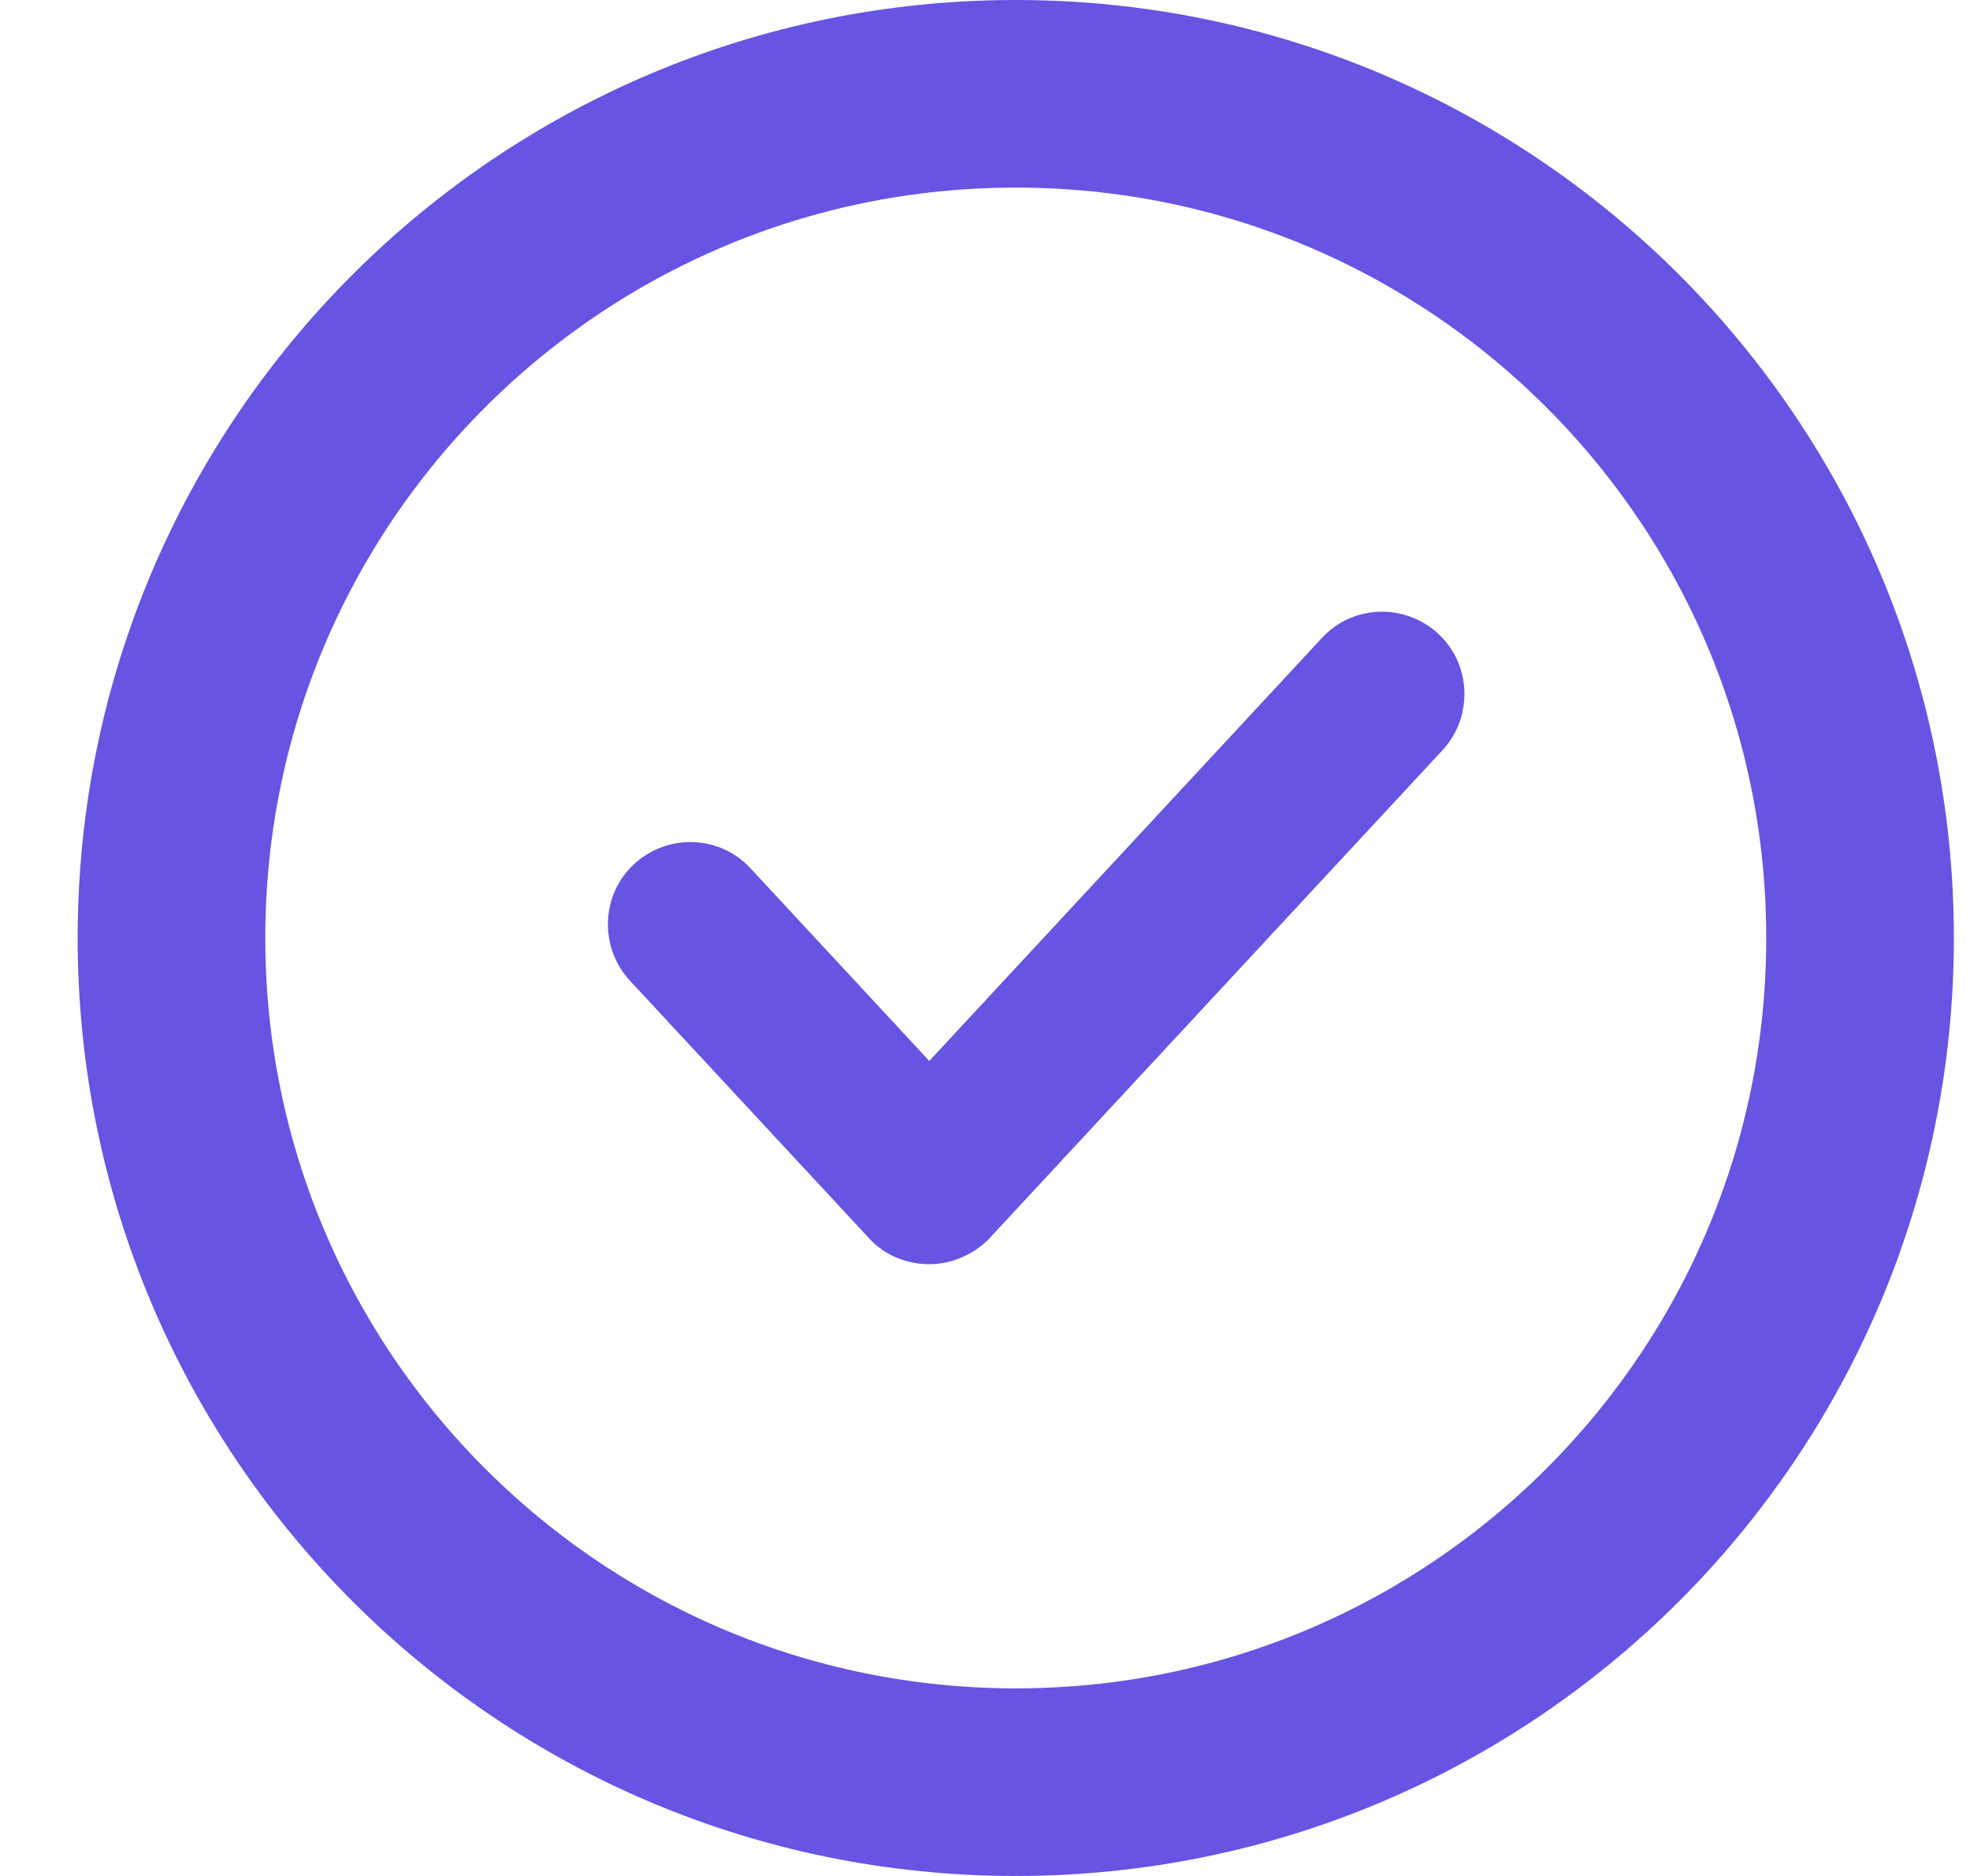
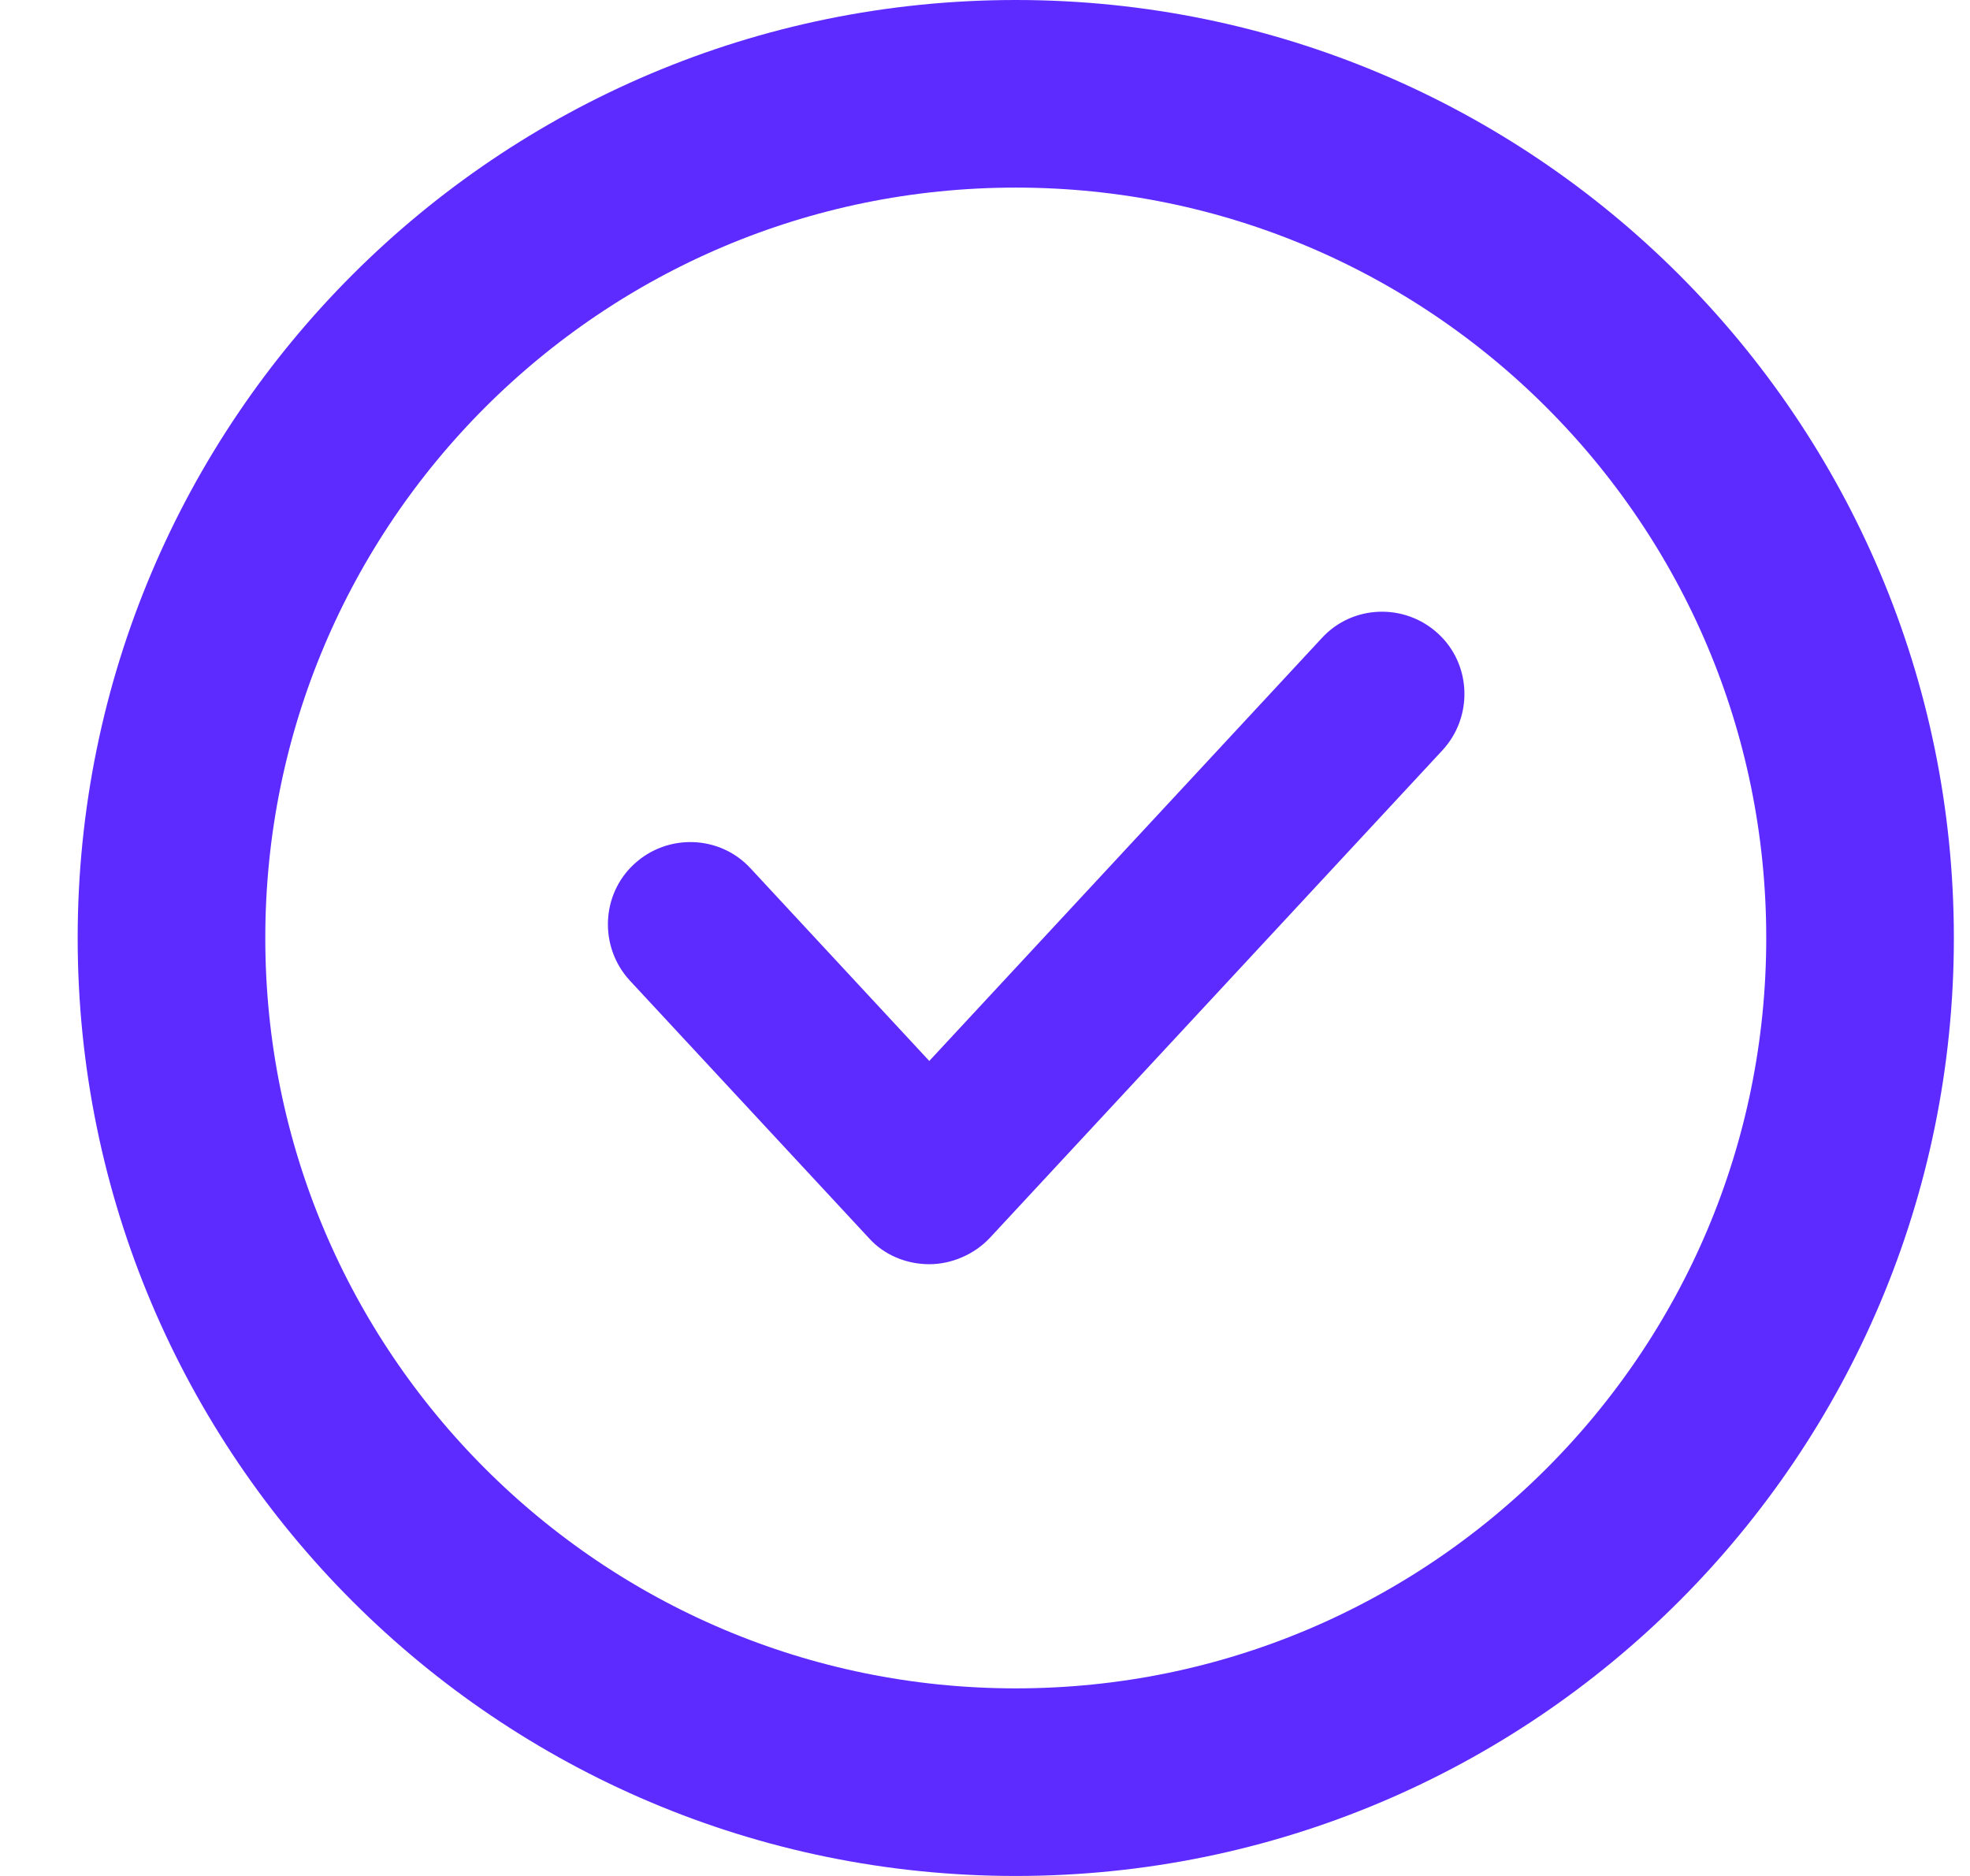
<svg xmlns="http://www.w3.org/2000/svg" width="21" height="20" viewBox="0 0 21 20" fill="none">
-   <circle cx="10.828" cy="10" r="9" stroke="#6754E2" stroke-width="2" />
-   <path d="M9.262 13.199C9.425 13.382 9.666 13.478 9.906 13.478C10.146 13.478 10.387 13.372 10.55 13.199L15.378 7.997C15.705 7.641 15.686 7.082 15.33 6.755C14.974 6.427 14.416 6.446 14.09 6.803L9.906 11.311L8.002 9.259C7.675 8.902 7.117 8.883 6.761 9.211C6.405 9.538 6.386 10.097 6.713 10.453L9.262 13.199Z" fill="#6754E2" />
+   <circle cx="10.828" cy="10" r="9" stroke="#5D2BFF" stroke-width="2" />
+   <path d="M9.262 13.199C9.425 13.382 9.666 13.478 9.906 13.478C10.146 13.478 10.387 13.372 10.55 13.199L15.378 7.997C15.705 7.641 15.686 7.082 15.33 6.755C14.974 6.427 14.416 6.446 14.09 6.803L9.906 11.311L8.002 9.259C7.675 8.902 7.117 8.883 6.761 9.211C6.405 9.538 6.386 10.097 6.713 10.453L9.262 13.199Z" fill="#5D2BFF" />
</svg>
